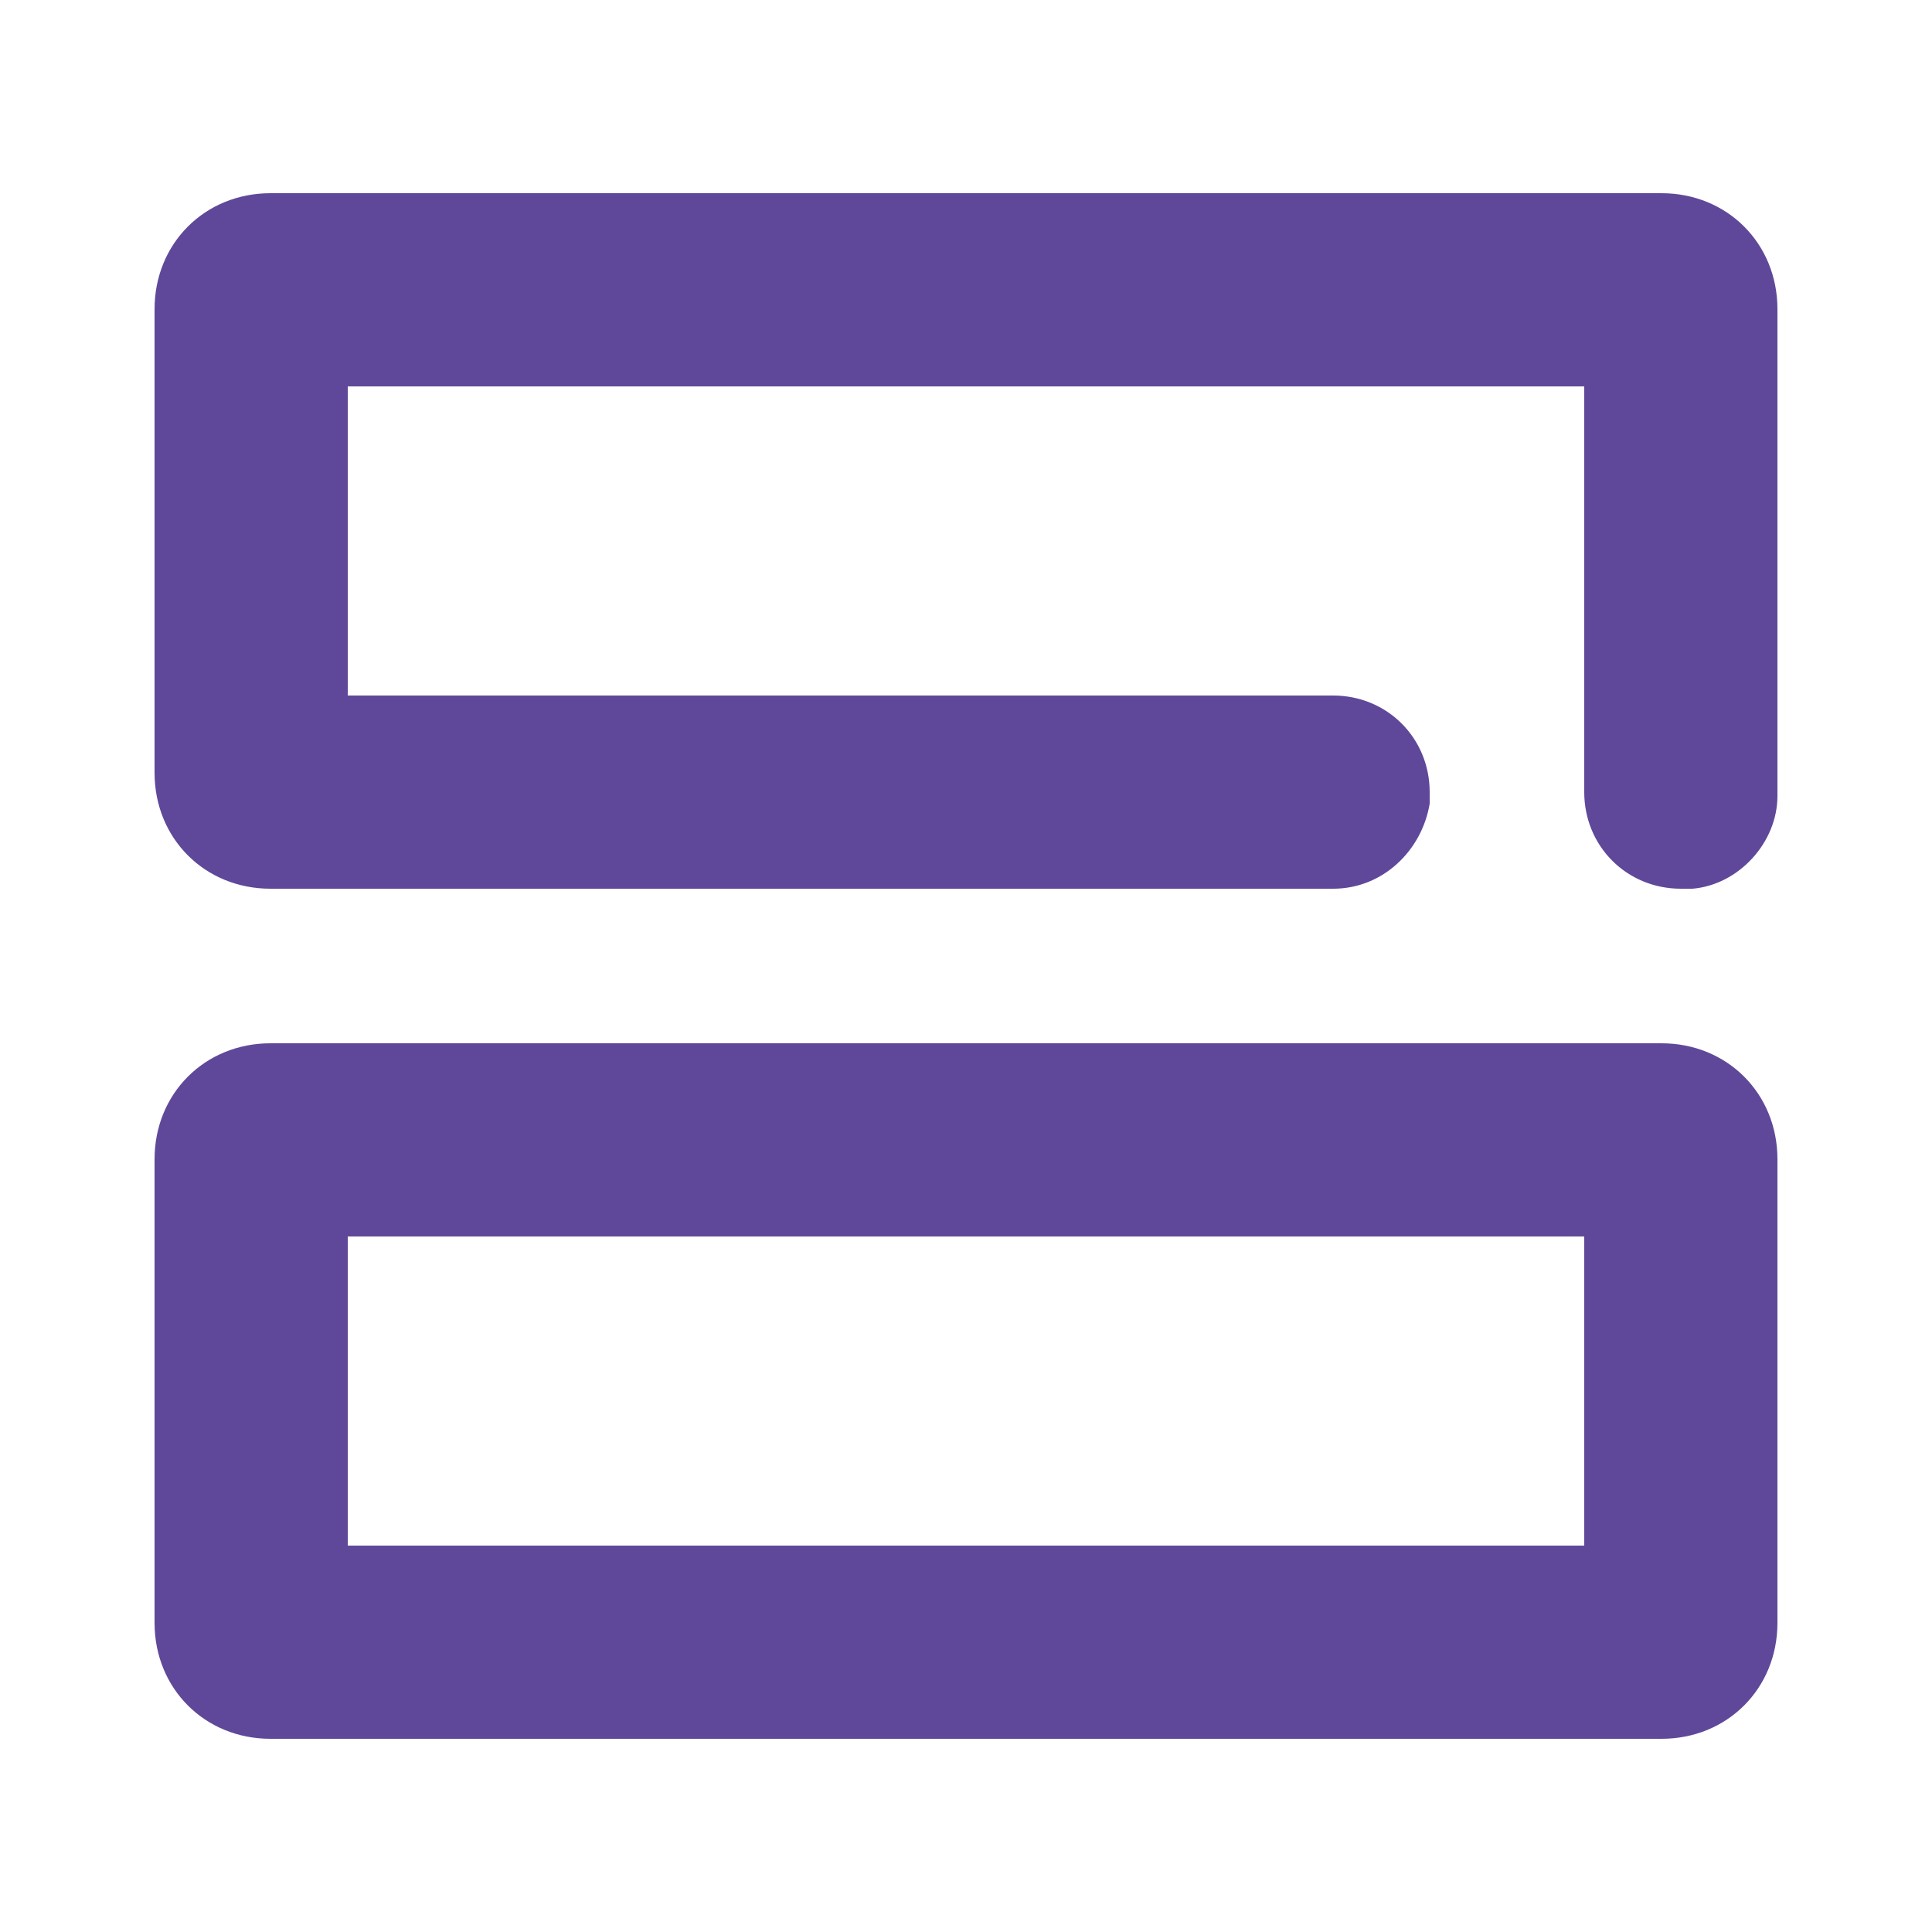
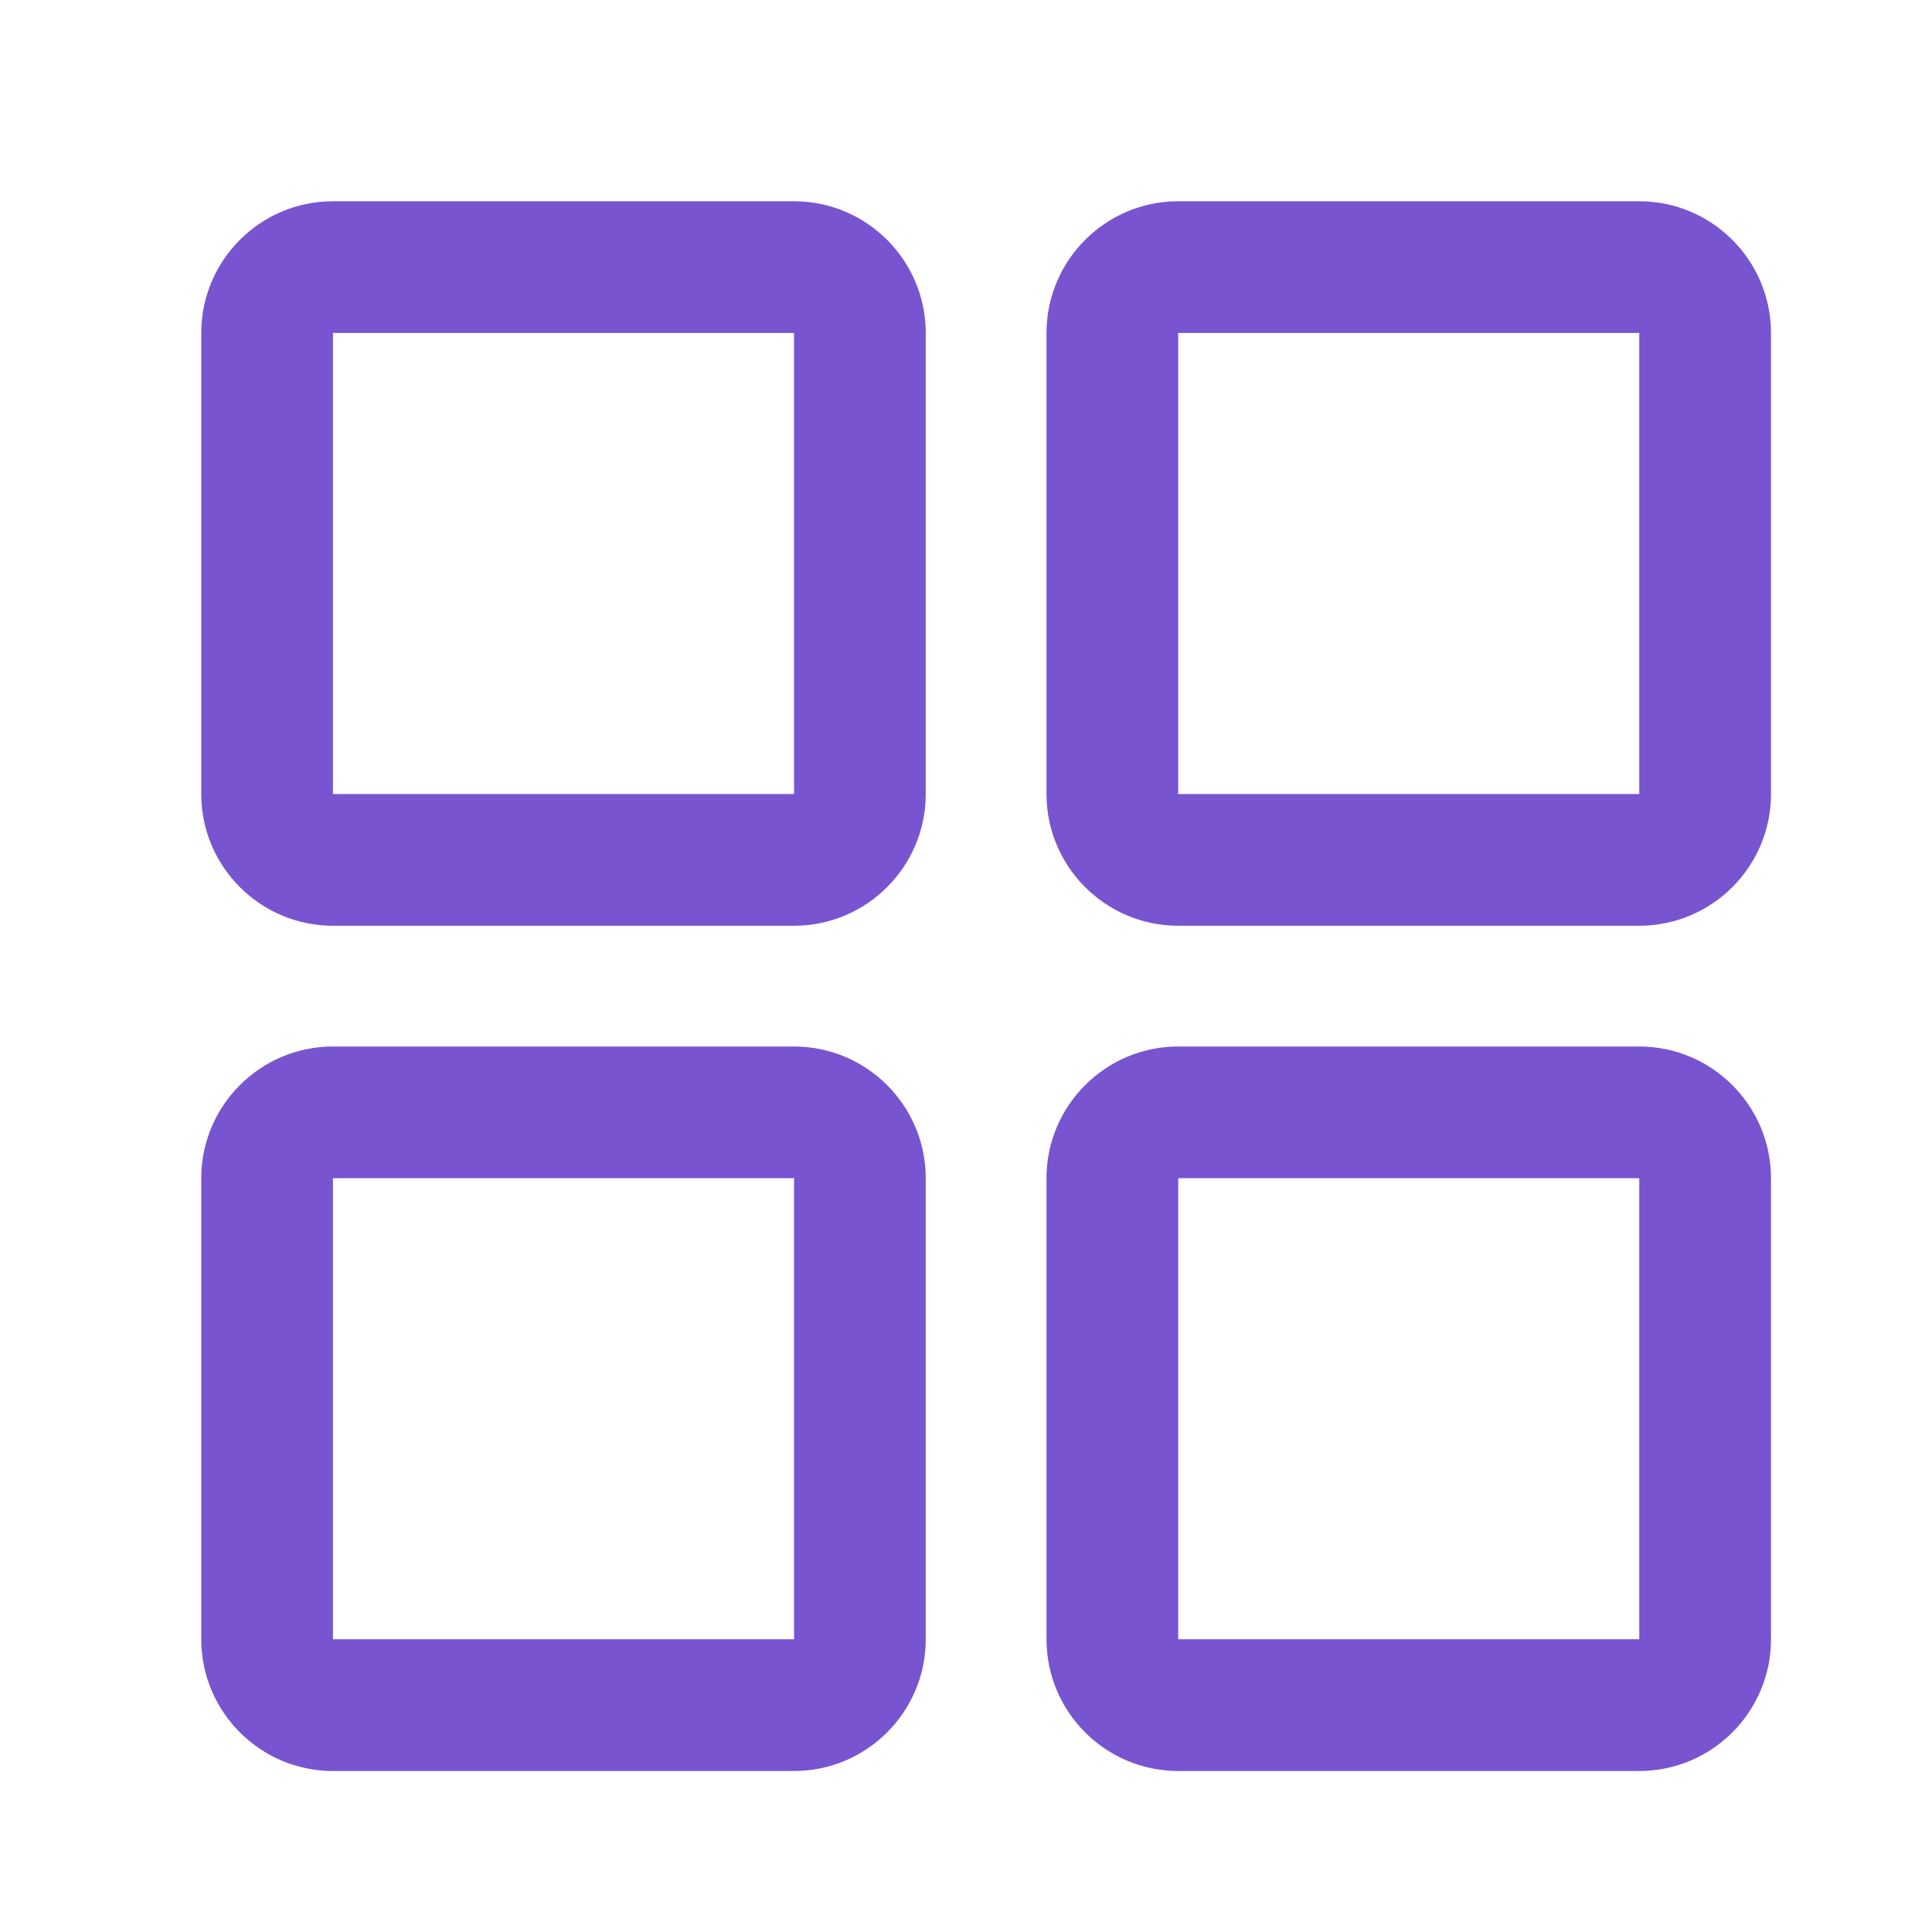
- <svg xmlns="http://www.w3.org/2000/svg" version="1.1" id="Layer_1" x="0px" y="0px" viewBox="0 0 50 50" enable-background="new 0 0 50 50" xml:space="preserve">
-   <g>
-     <rect x="9" y="32" fill="none" width="32" height="8" />
-     <path fill="#5F4899" d="M43,5H7C5.3,5,4,6.3,4,8v12c0,1.7,1.3,3,3,3h27.5c1.3,0,2.3-1,2.5-2.2c0-0.1,0-0.2,0-0.3   c0-1.4-1.1-2.5-2.5-2.5H9v-8h32v10.5c0,1.4,1.1,2.5,2.5,2.5l0.3,0c1.2-0.1,2.2-1.2,2.2-2.4v-0.1V8C46,6.3,44.7,5,43,5z" />
-     <path fill="#5F4899" d="M43,27H7c-1.7,0-3,1.3-3,3v12c0,1.7,1.3,3,3,3h36c1.7,0,3-1.3,3-3V30C46,28.3,44.7,27,43,27z M41,40H9v-8   h32V40z" />
+ <svg xmlns="http://www.w3.org/2000/svg" width="96" height="96" viewBox="0 0 96 96">
+   <g fill="#7954D0" fill-rule="evenodd">
+     <path d="M6.544 29.455h22.912V6.545H6.544v22.91zM29.456 36H6.544C2.935 36 0 33.064 0 29.455V6.545C0 2.935 2.935 0 6.544 0h22.912C33.062 0 36 2.936 36 6.545v22.91C36 33.065 33.062 36 29.456 36zM48.545 29.455h22.91V6.545h-22.91v22.91zM71.455 36h-22.91C44.935 36 42 33.064 42 29.455V6.545C42 2.935 44.936 0 48.545 0h22.91C75.06 0 78 2.936 78 6.545v22.91C78 33.065 75.061 36 71.455 36zM6.544 71.455h22.912v-22.91H6.544v22.91zM29.456 78H6.544C2.935 78 0 75.064 0 71.455v-22.91C0 44.935 2.935 42 6.544 42h22.912C33.062 42 36 44.936 36 48.545v22.91C36 75.065 33.062 78 29.456 78zM48.545 71.455h22.91v-22.91h-22.91v22.91zM71.455 78h-22.91C44.935 78 42 75.064 42 71.455v-22.91C42 44.935 44.936 42 48.545 42h22.91C75.06 42 78 44.936 78 48.545v22.91C78 75.065 75.061 78 71.455 78z" transform="translate(10 10)" />
  </g>
</svg>
